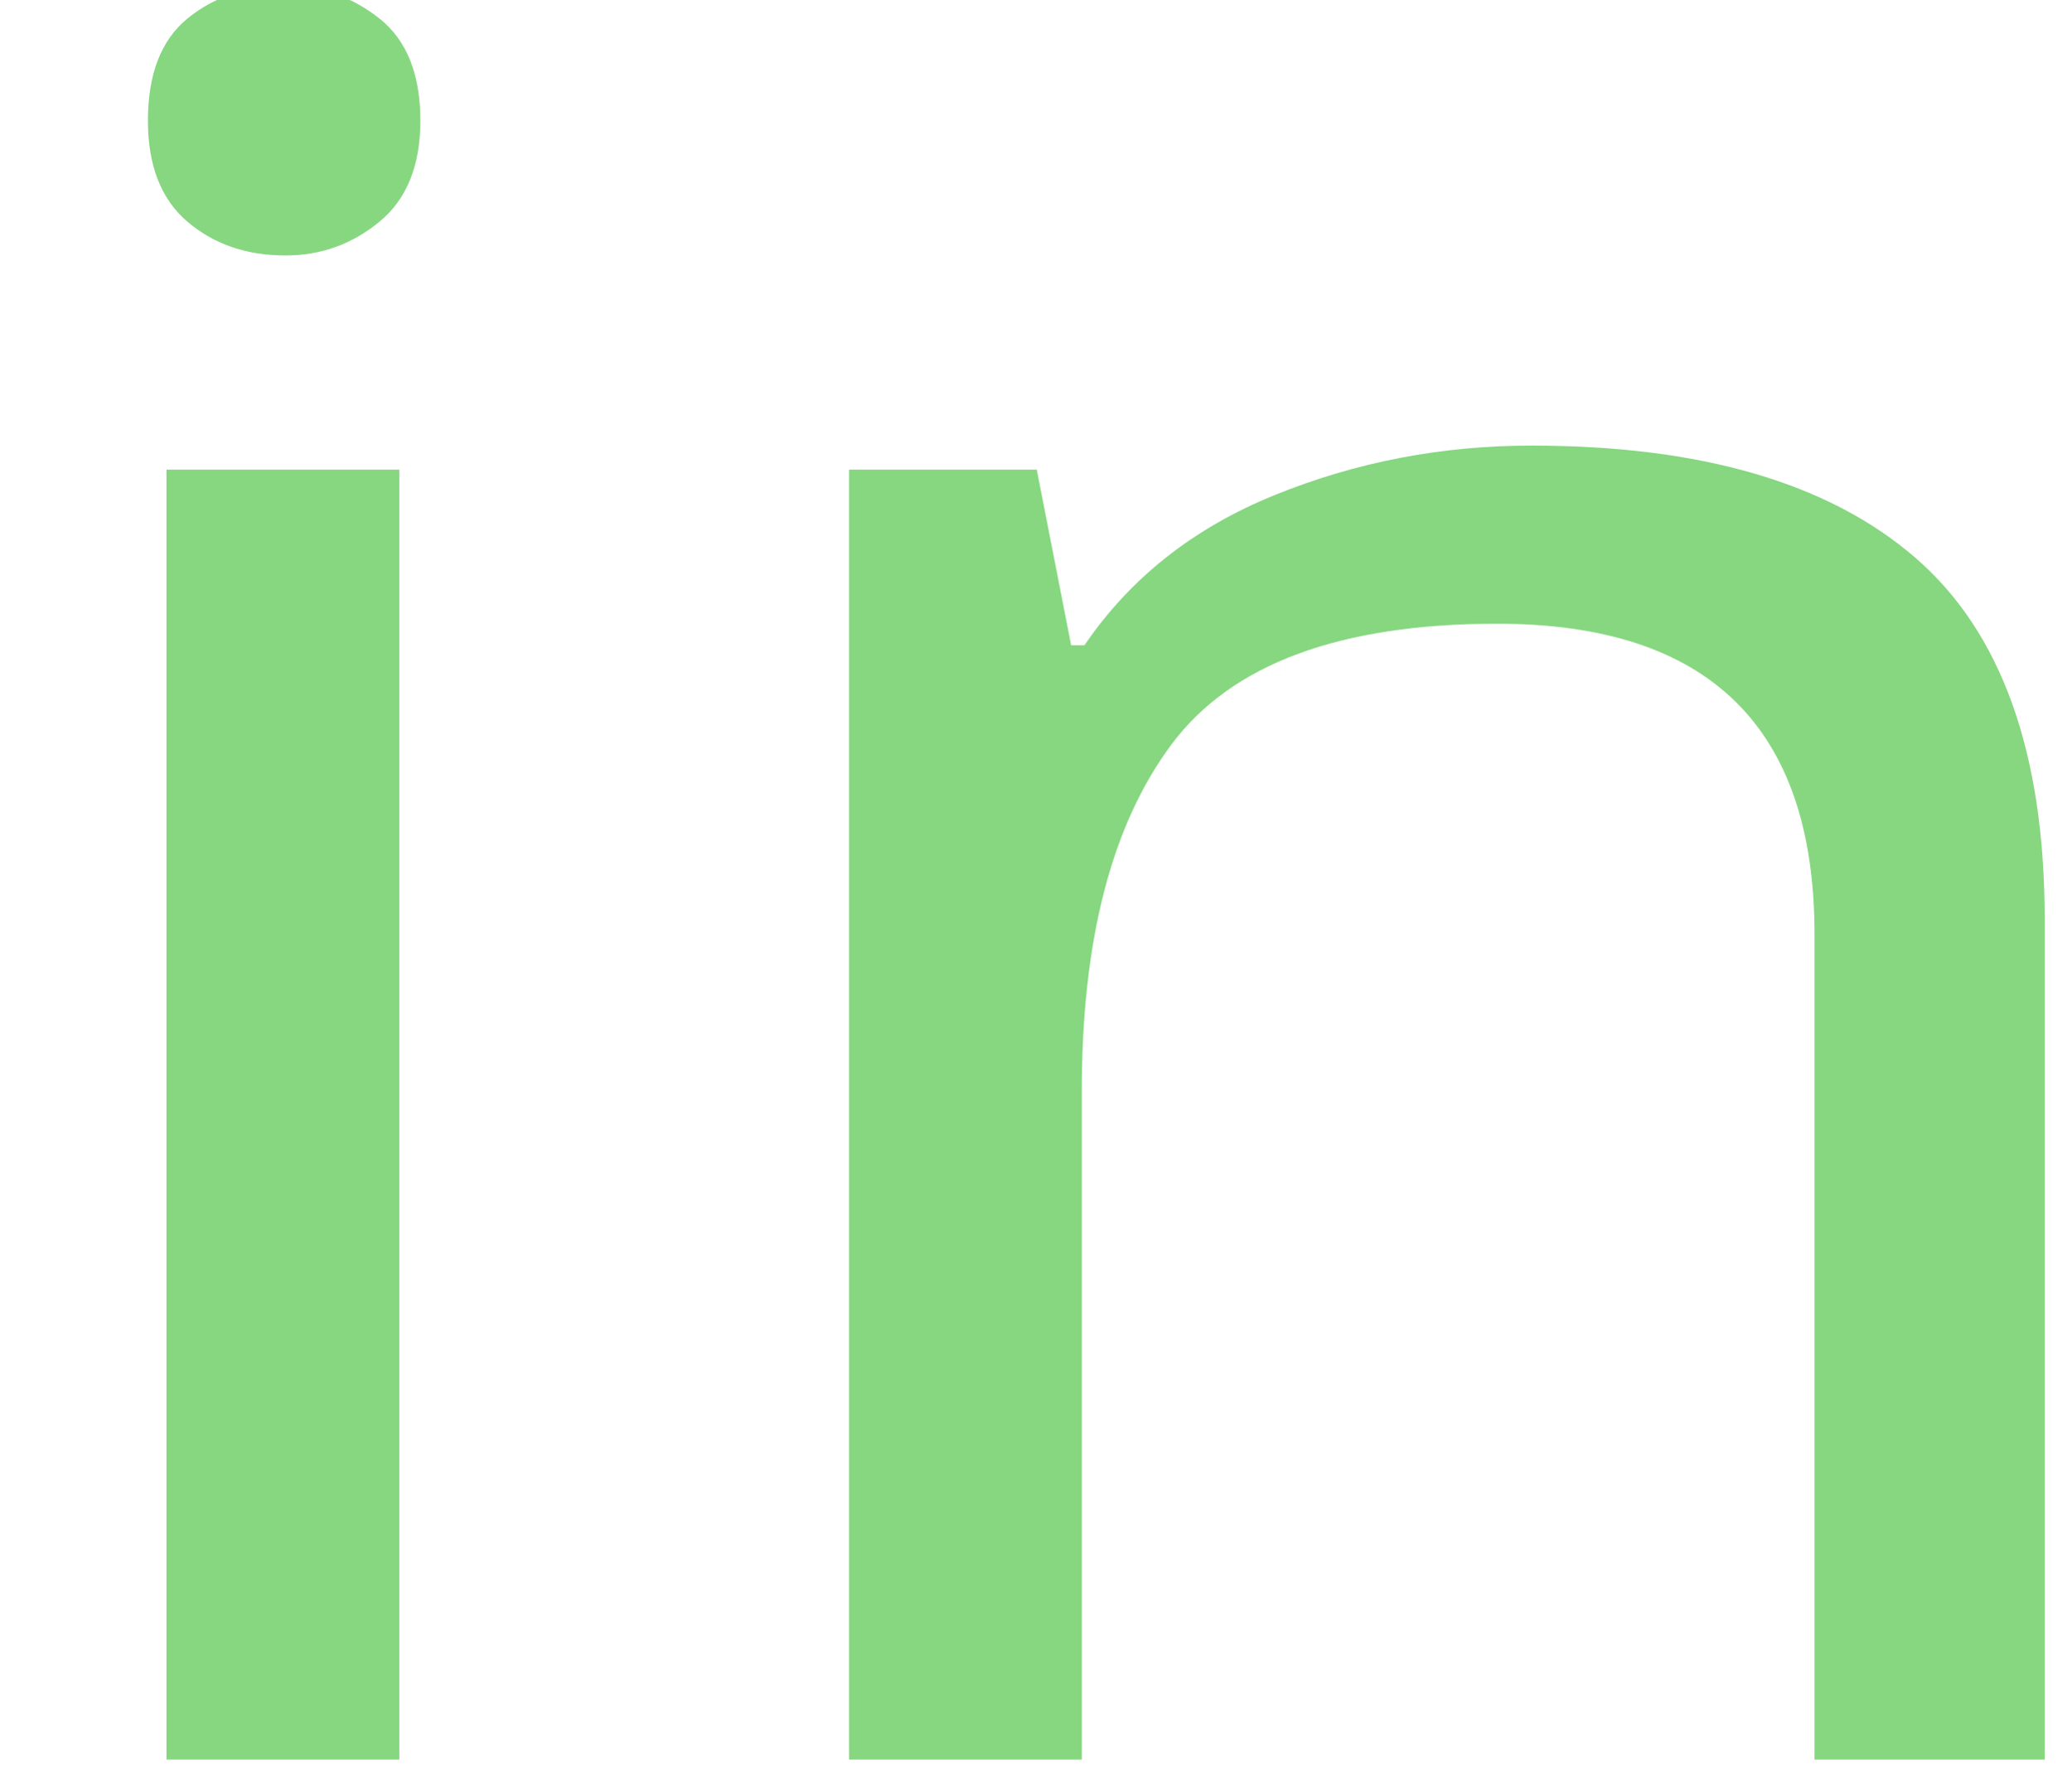
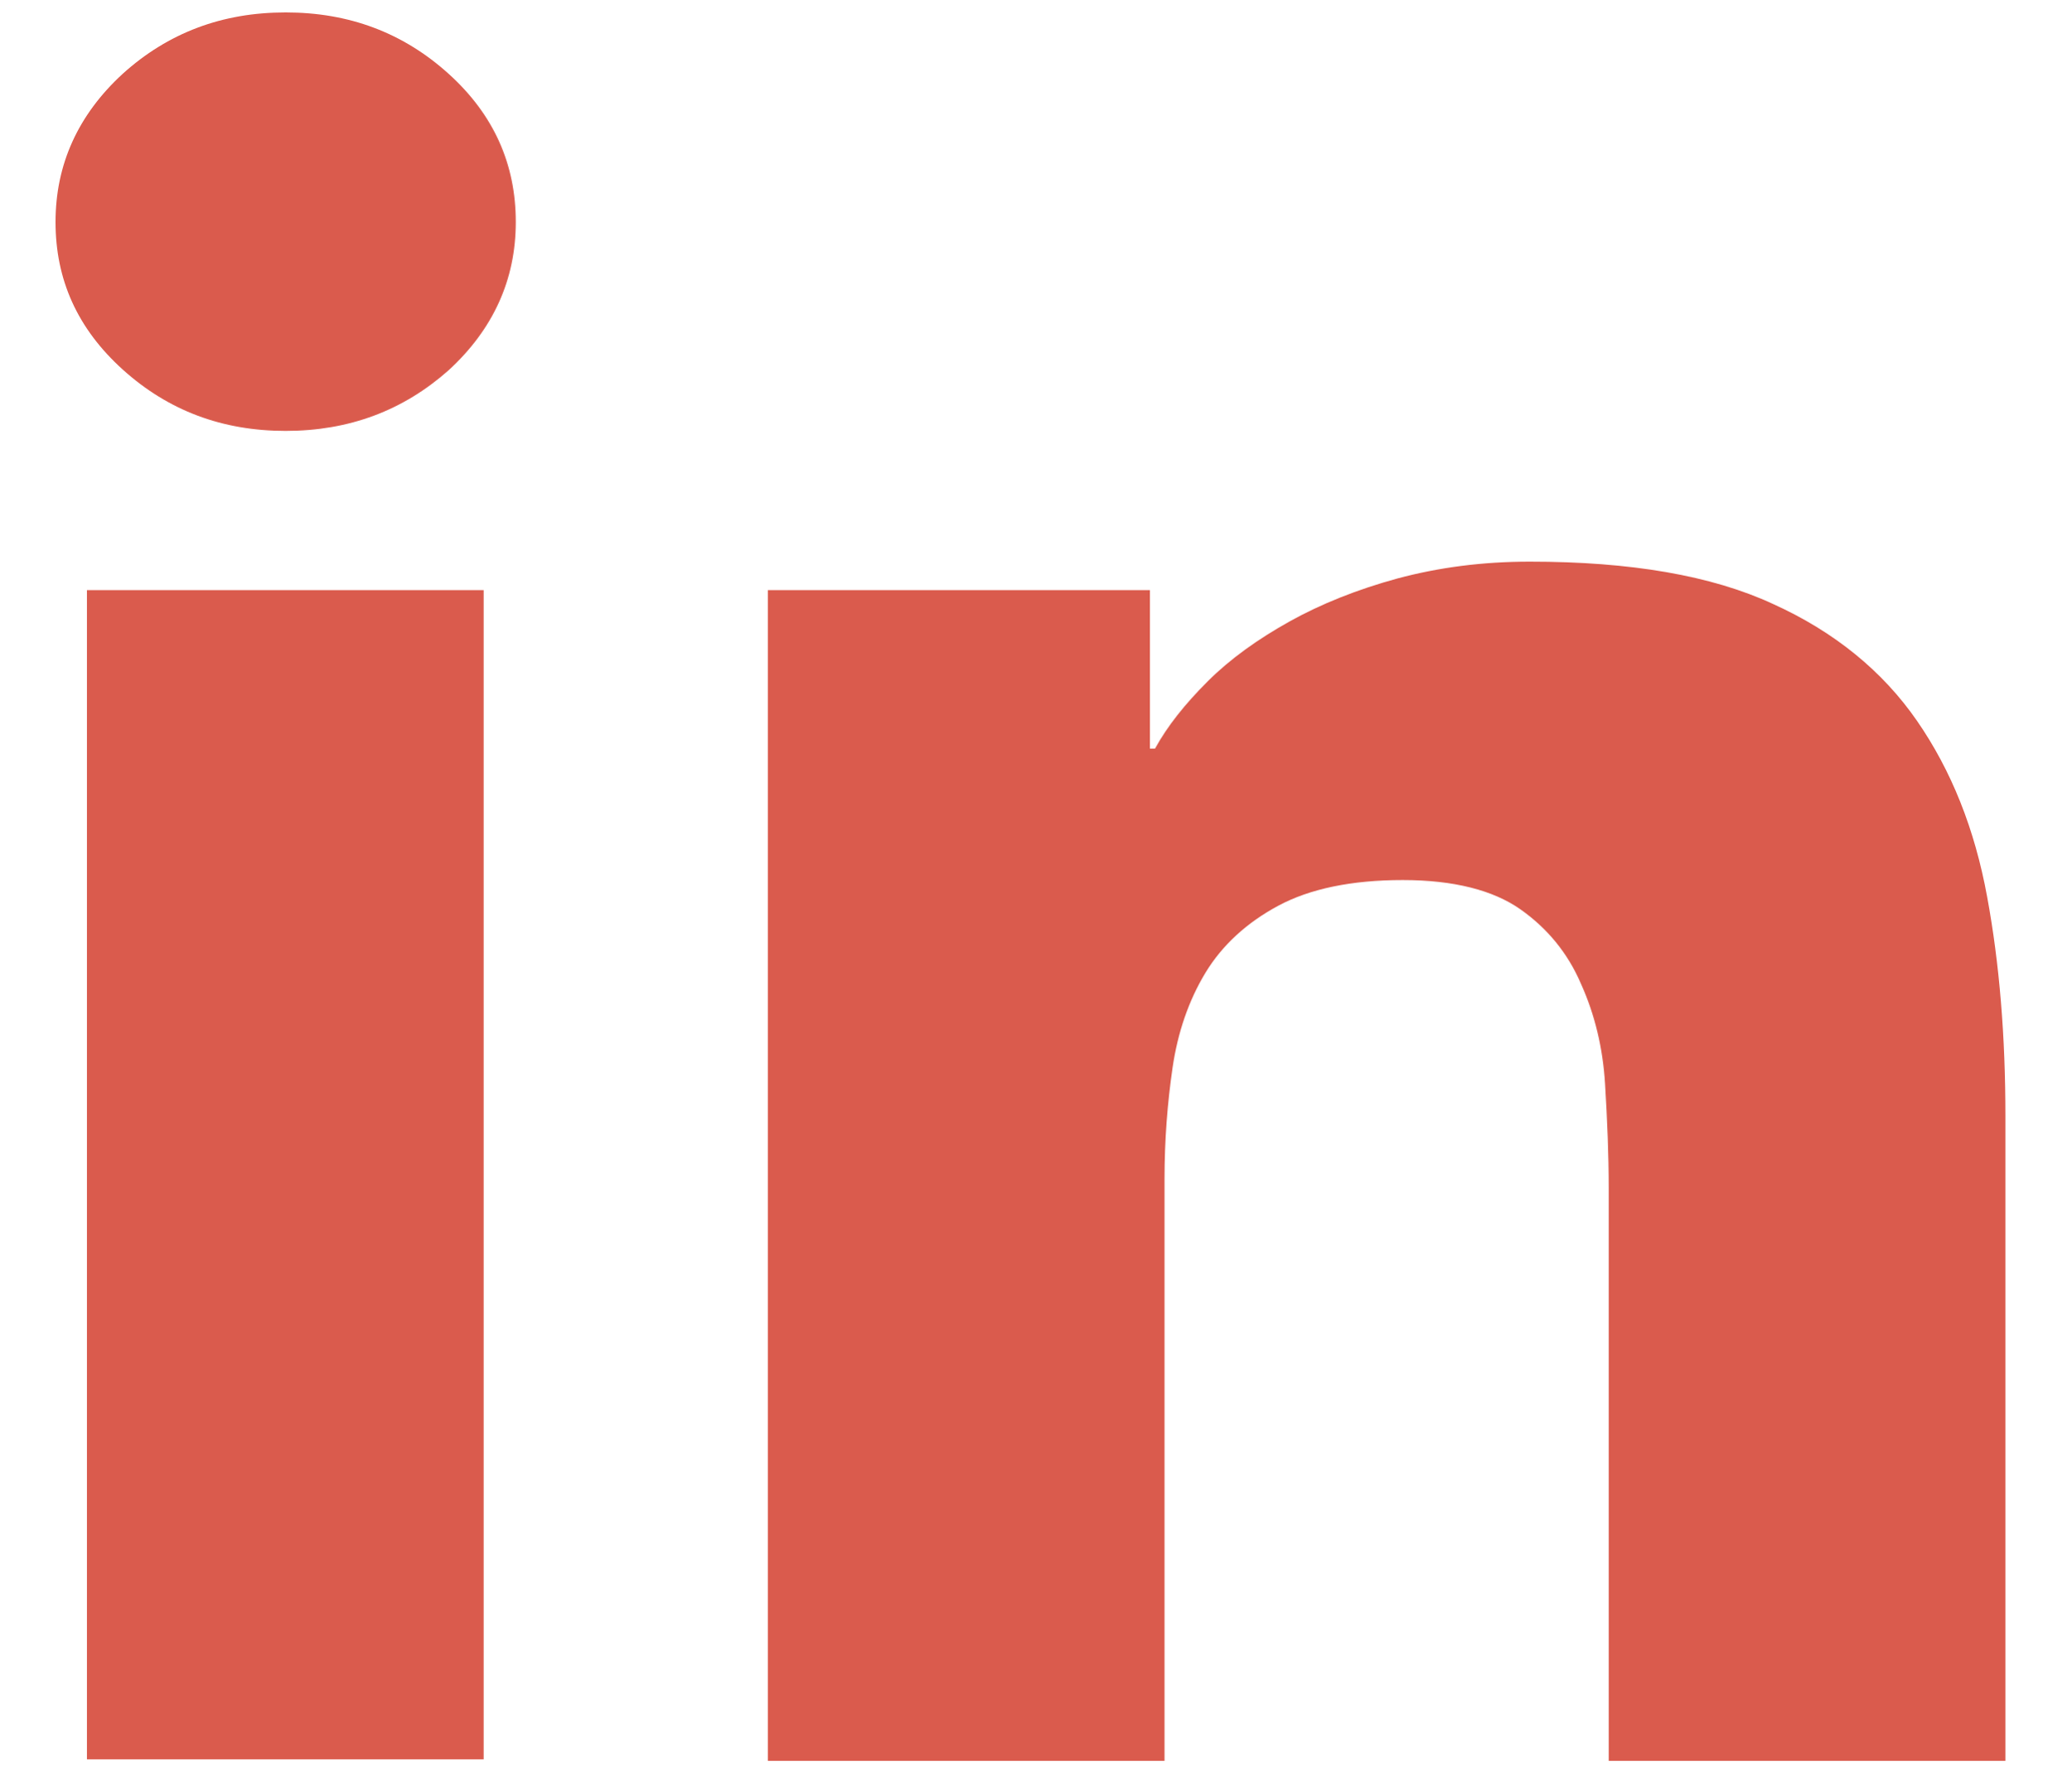
<svg xmlns="http://www.w3.org/2000/svg" version="1.1" id="Layer_1" x="0px" y="0px" viewBox="0 0 283.5 242.9" style="enable-background:new 0 0 283.5 242.9;" xml:space="preserve">
  <style type="text/css">
- 	.st0{fill:#86D780;}
- 	.st1{font-family:'Avenir-Black';}
- 	.st2{font-size:329.523px;}
+ 	.st0{enable-background:new    ;}
+ 	.st1{fill:#DA5B4D;}
</style>
-   <text transform="matrix(1.0989 0 0 1 -8.0005 240.9326)" class="st0 st1 st2">in</text>
+   <g class="st0">
+     <path class="st1" d="M7.6,30.4c0-7.9,3.1-14.7,9.2-20.3C23,4.5,30.4,1.7,39.1,1.7c8.7,0,16.1,2.8,22.3,8.4   c6.2,5.6,9.2,12.4,9.2,20.3c0,7.9-3.1,14.7-9.2,20.3C55.2,56.2,47.8,59,39.1,59c-8.7,0-16.1-2.8-22.3-8.4   C10.6,45,7.6,38.3,7.6,30.4z M11.9,80.8h54.3v160.1H11.9V80.8z" />
+     <path class="st1" d="M105.3,80.8h52.1v21.7h0.7c1.7-3.1,4.1-6.1,7.2-9.2c3.1-3.1,6.9-5.8,11.2-8.2c4.3-2.4,9.3-4.4,14.8-5.9   c5.6-1.5,11.6-2.3,18.1-2.3c13.8,0,24.9,1.9,33.3,5.8c8.4,3.8,15,9.2,19.7,16c4.7,6.8,7.9,14.8,9.6,24.1c1.7,9.2,2.5,19.2,2.5,30   v88.3h-54.3v-78.4c0-4.6-0.2-9.4-0.5-14.3s-1.4-9.5-3.3-13.7c-1.8-4.2-4.6-7.6-8.3-10.2c-3.7-2.6-9.1-4-16.1-4   c-7,0-12.7,1.2-17,3.5c-4.3,2.3-7.7,5.4-10,9.2c-2.3,3.8-3.8,8.2-4.5,13c-0.7,4.8-1.1,9.9-1.1,15.2v79.7h-54.3V80.8z" />
+   </g>
</svg>
